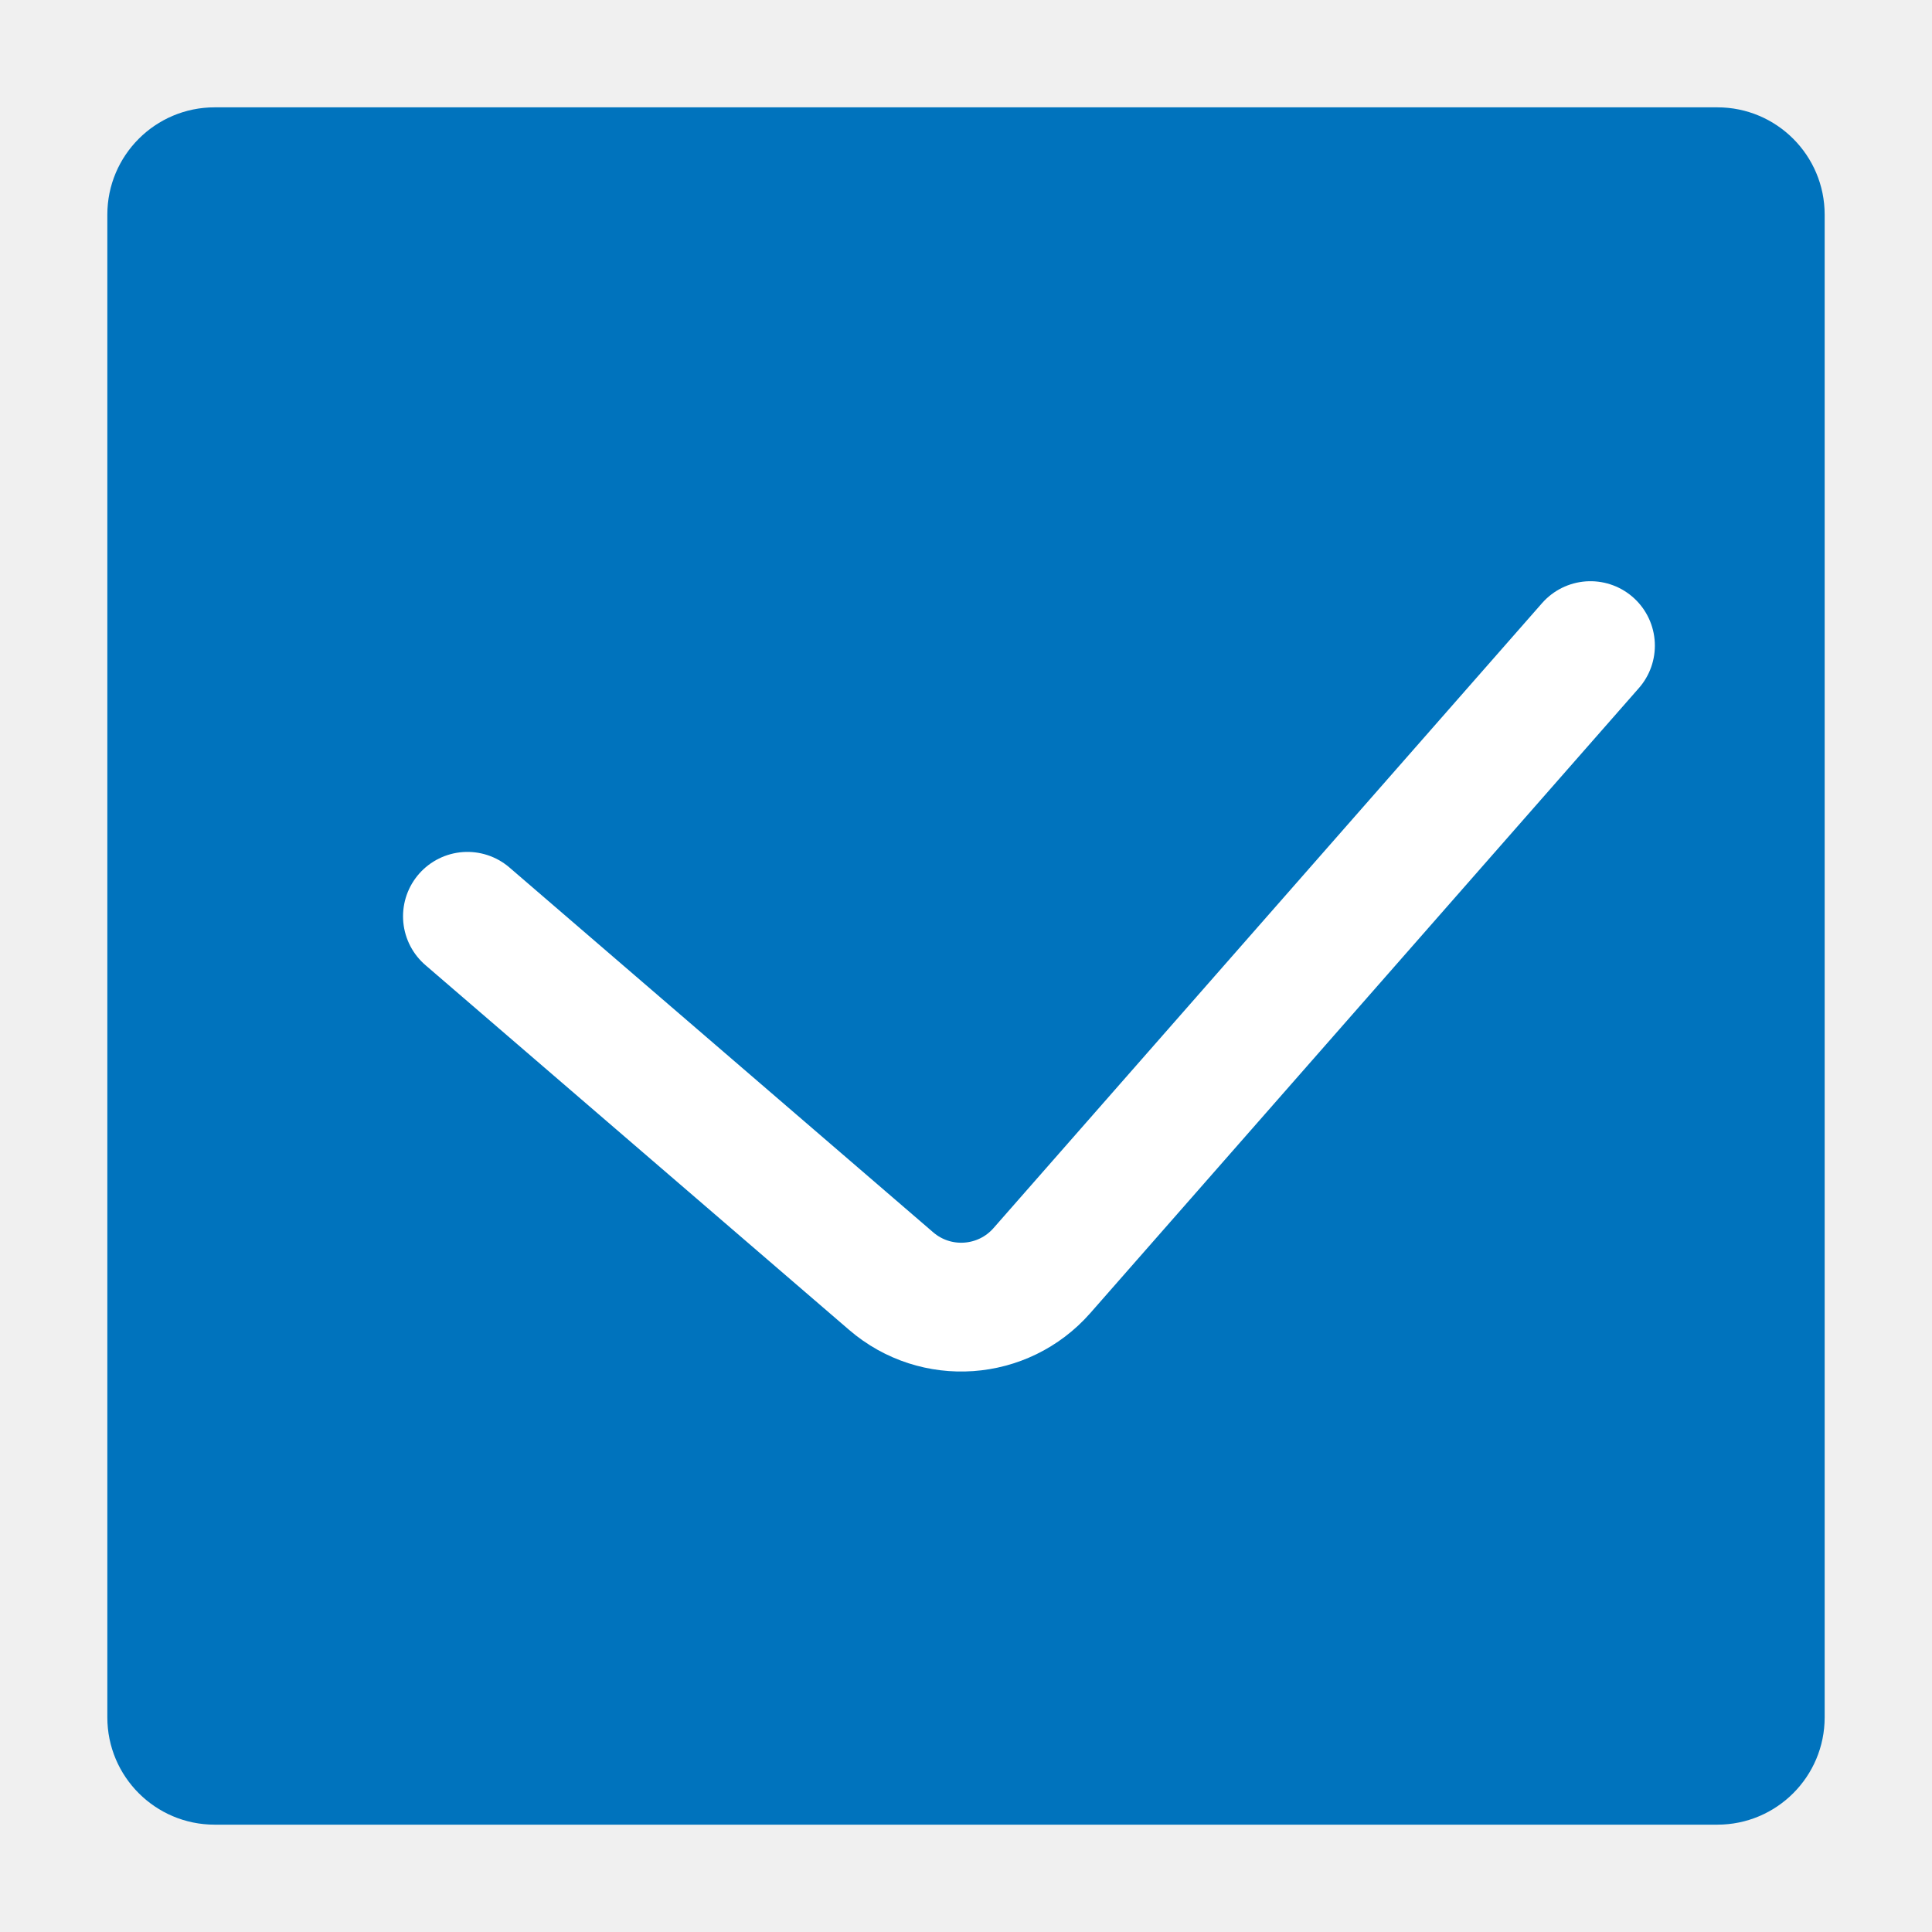
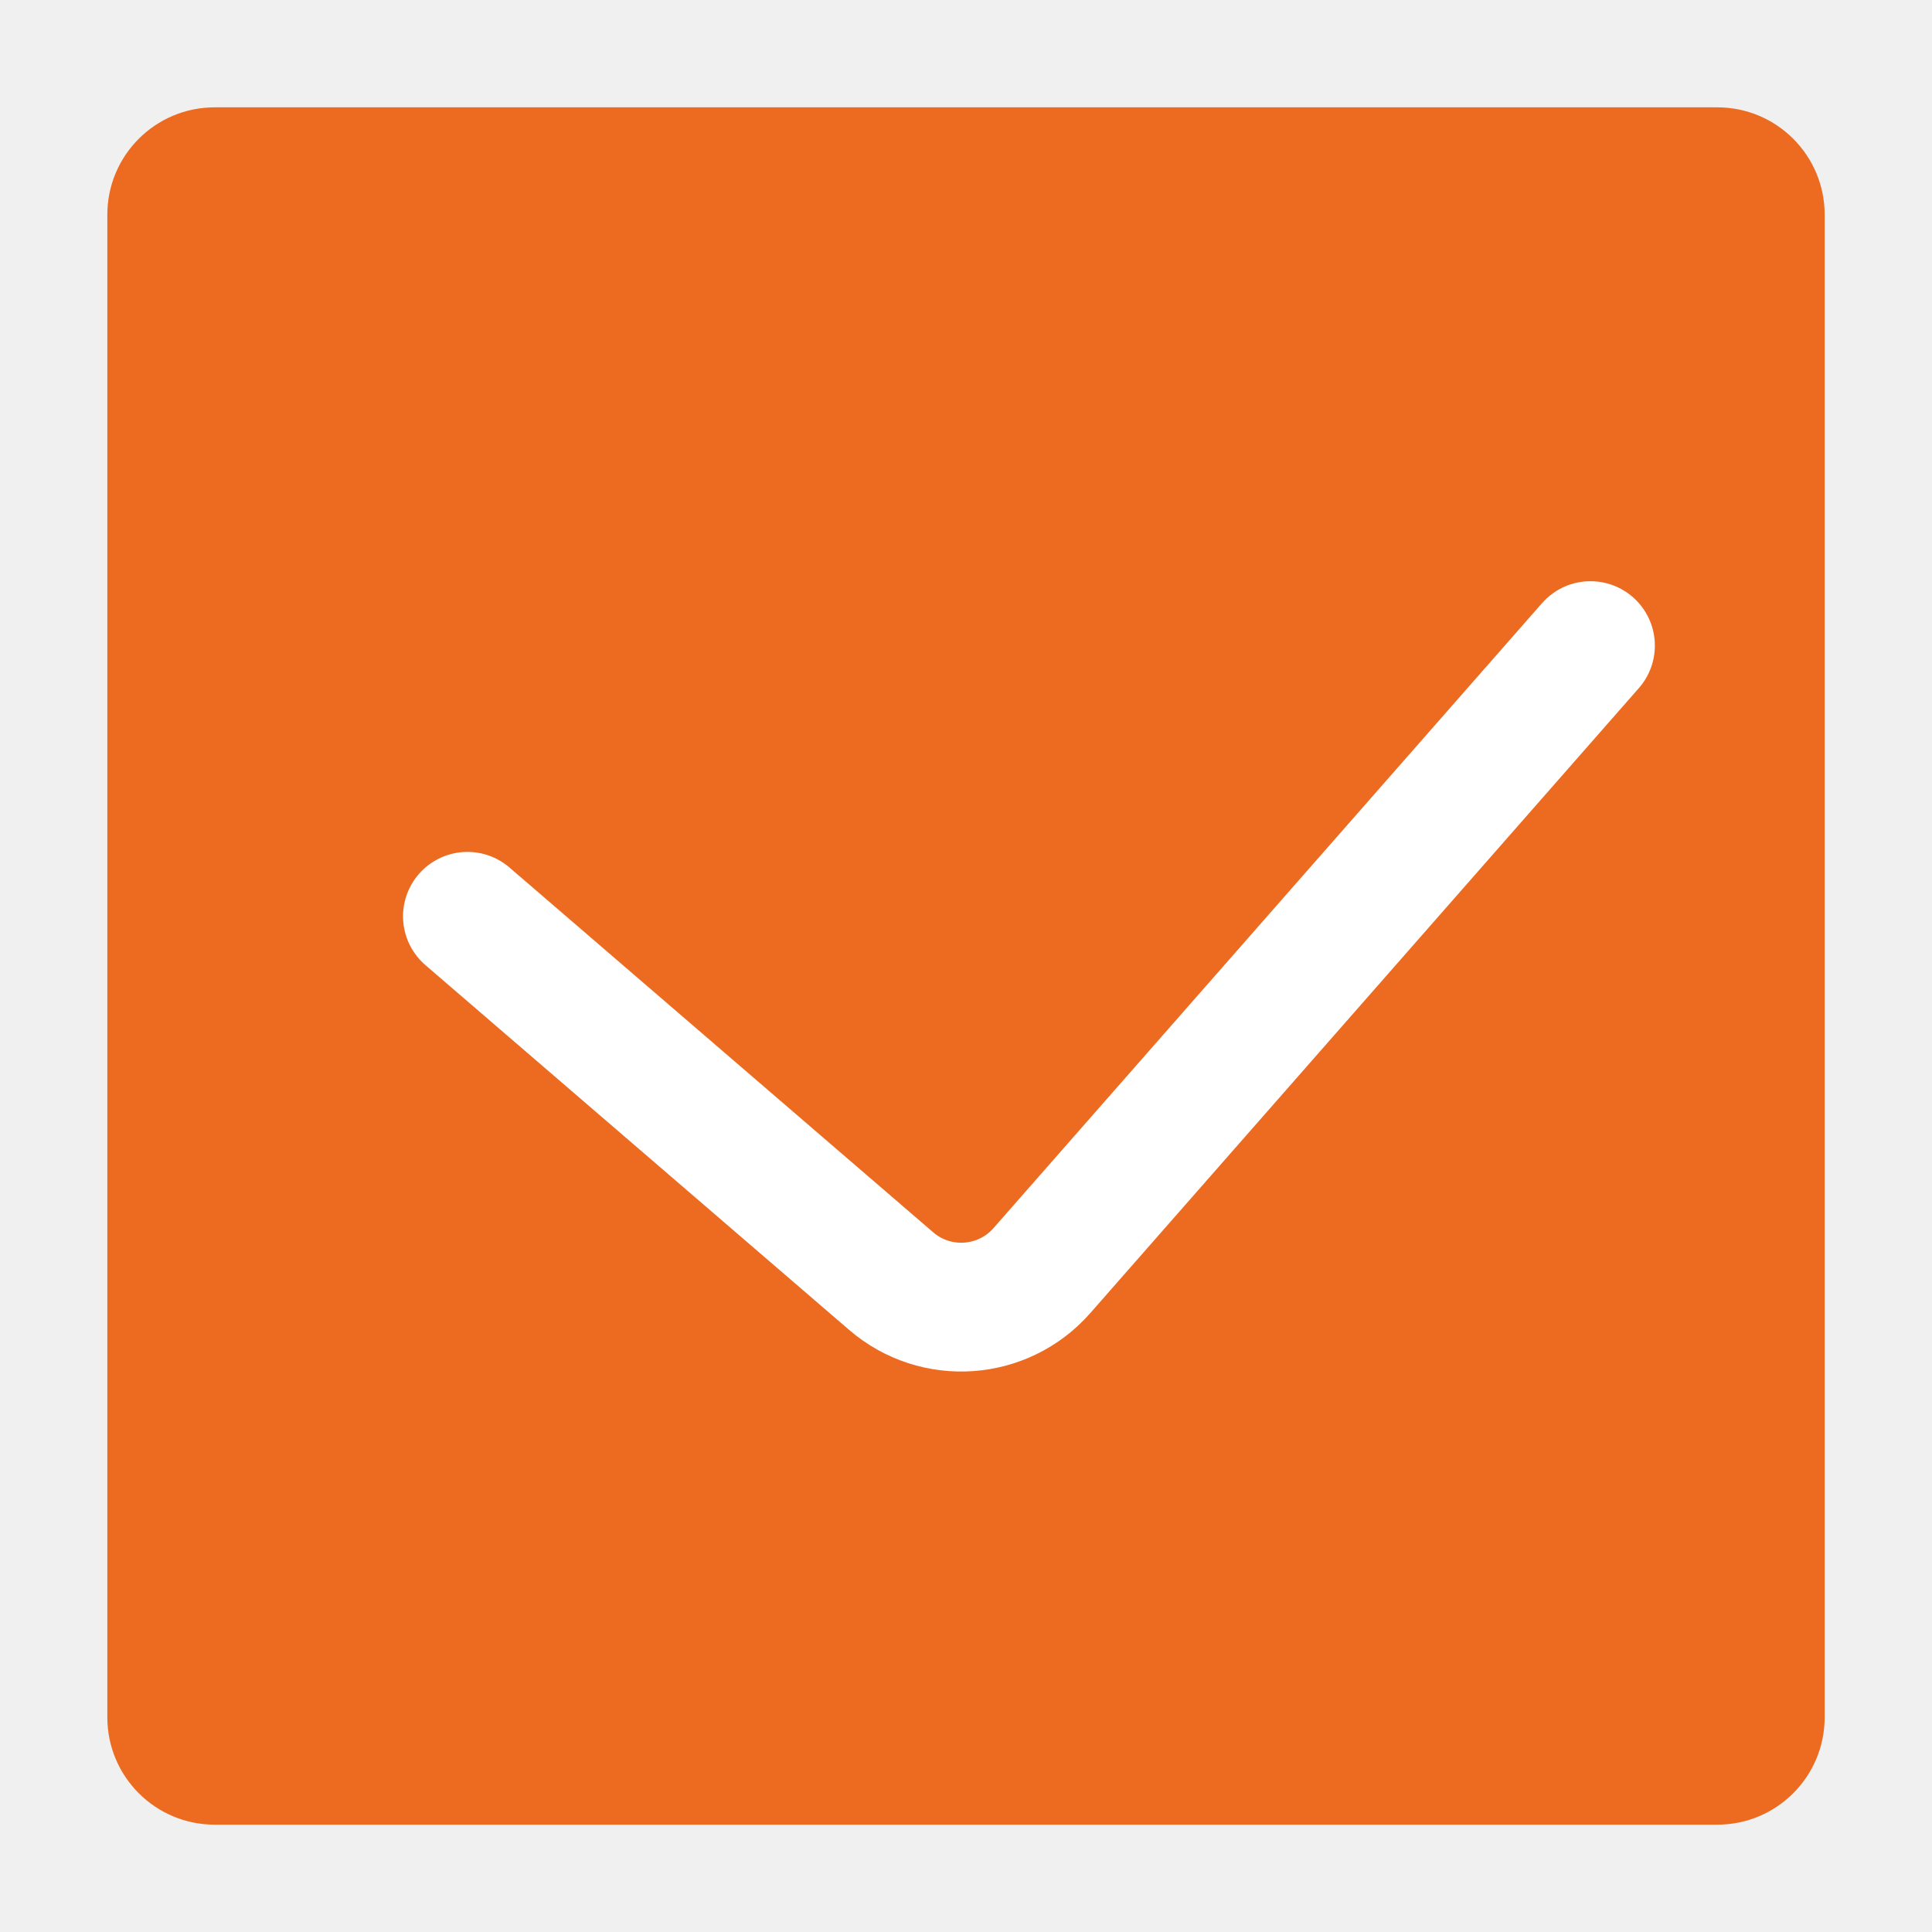
<svg xmlns="http://www.w3.org/2000/svg" width="18" height="18" viewBox="0 0 18 18" fill="none">
-   <rect x="1" y="1" width="16" height="16" rx="1" fill="#0073BD" />
+   <rect x="1" y="1" width="16" height="16" rx="1" fill="#ED6B21" />
  <path d="M4.355 8.537L8.303 11.936C8.719 12.294 9.345 12.25 9.707 11.838L14.818 6.015" stroke="white" stroke-width="1.2" stroke-linecap="round" />
</svg>
